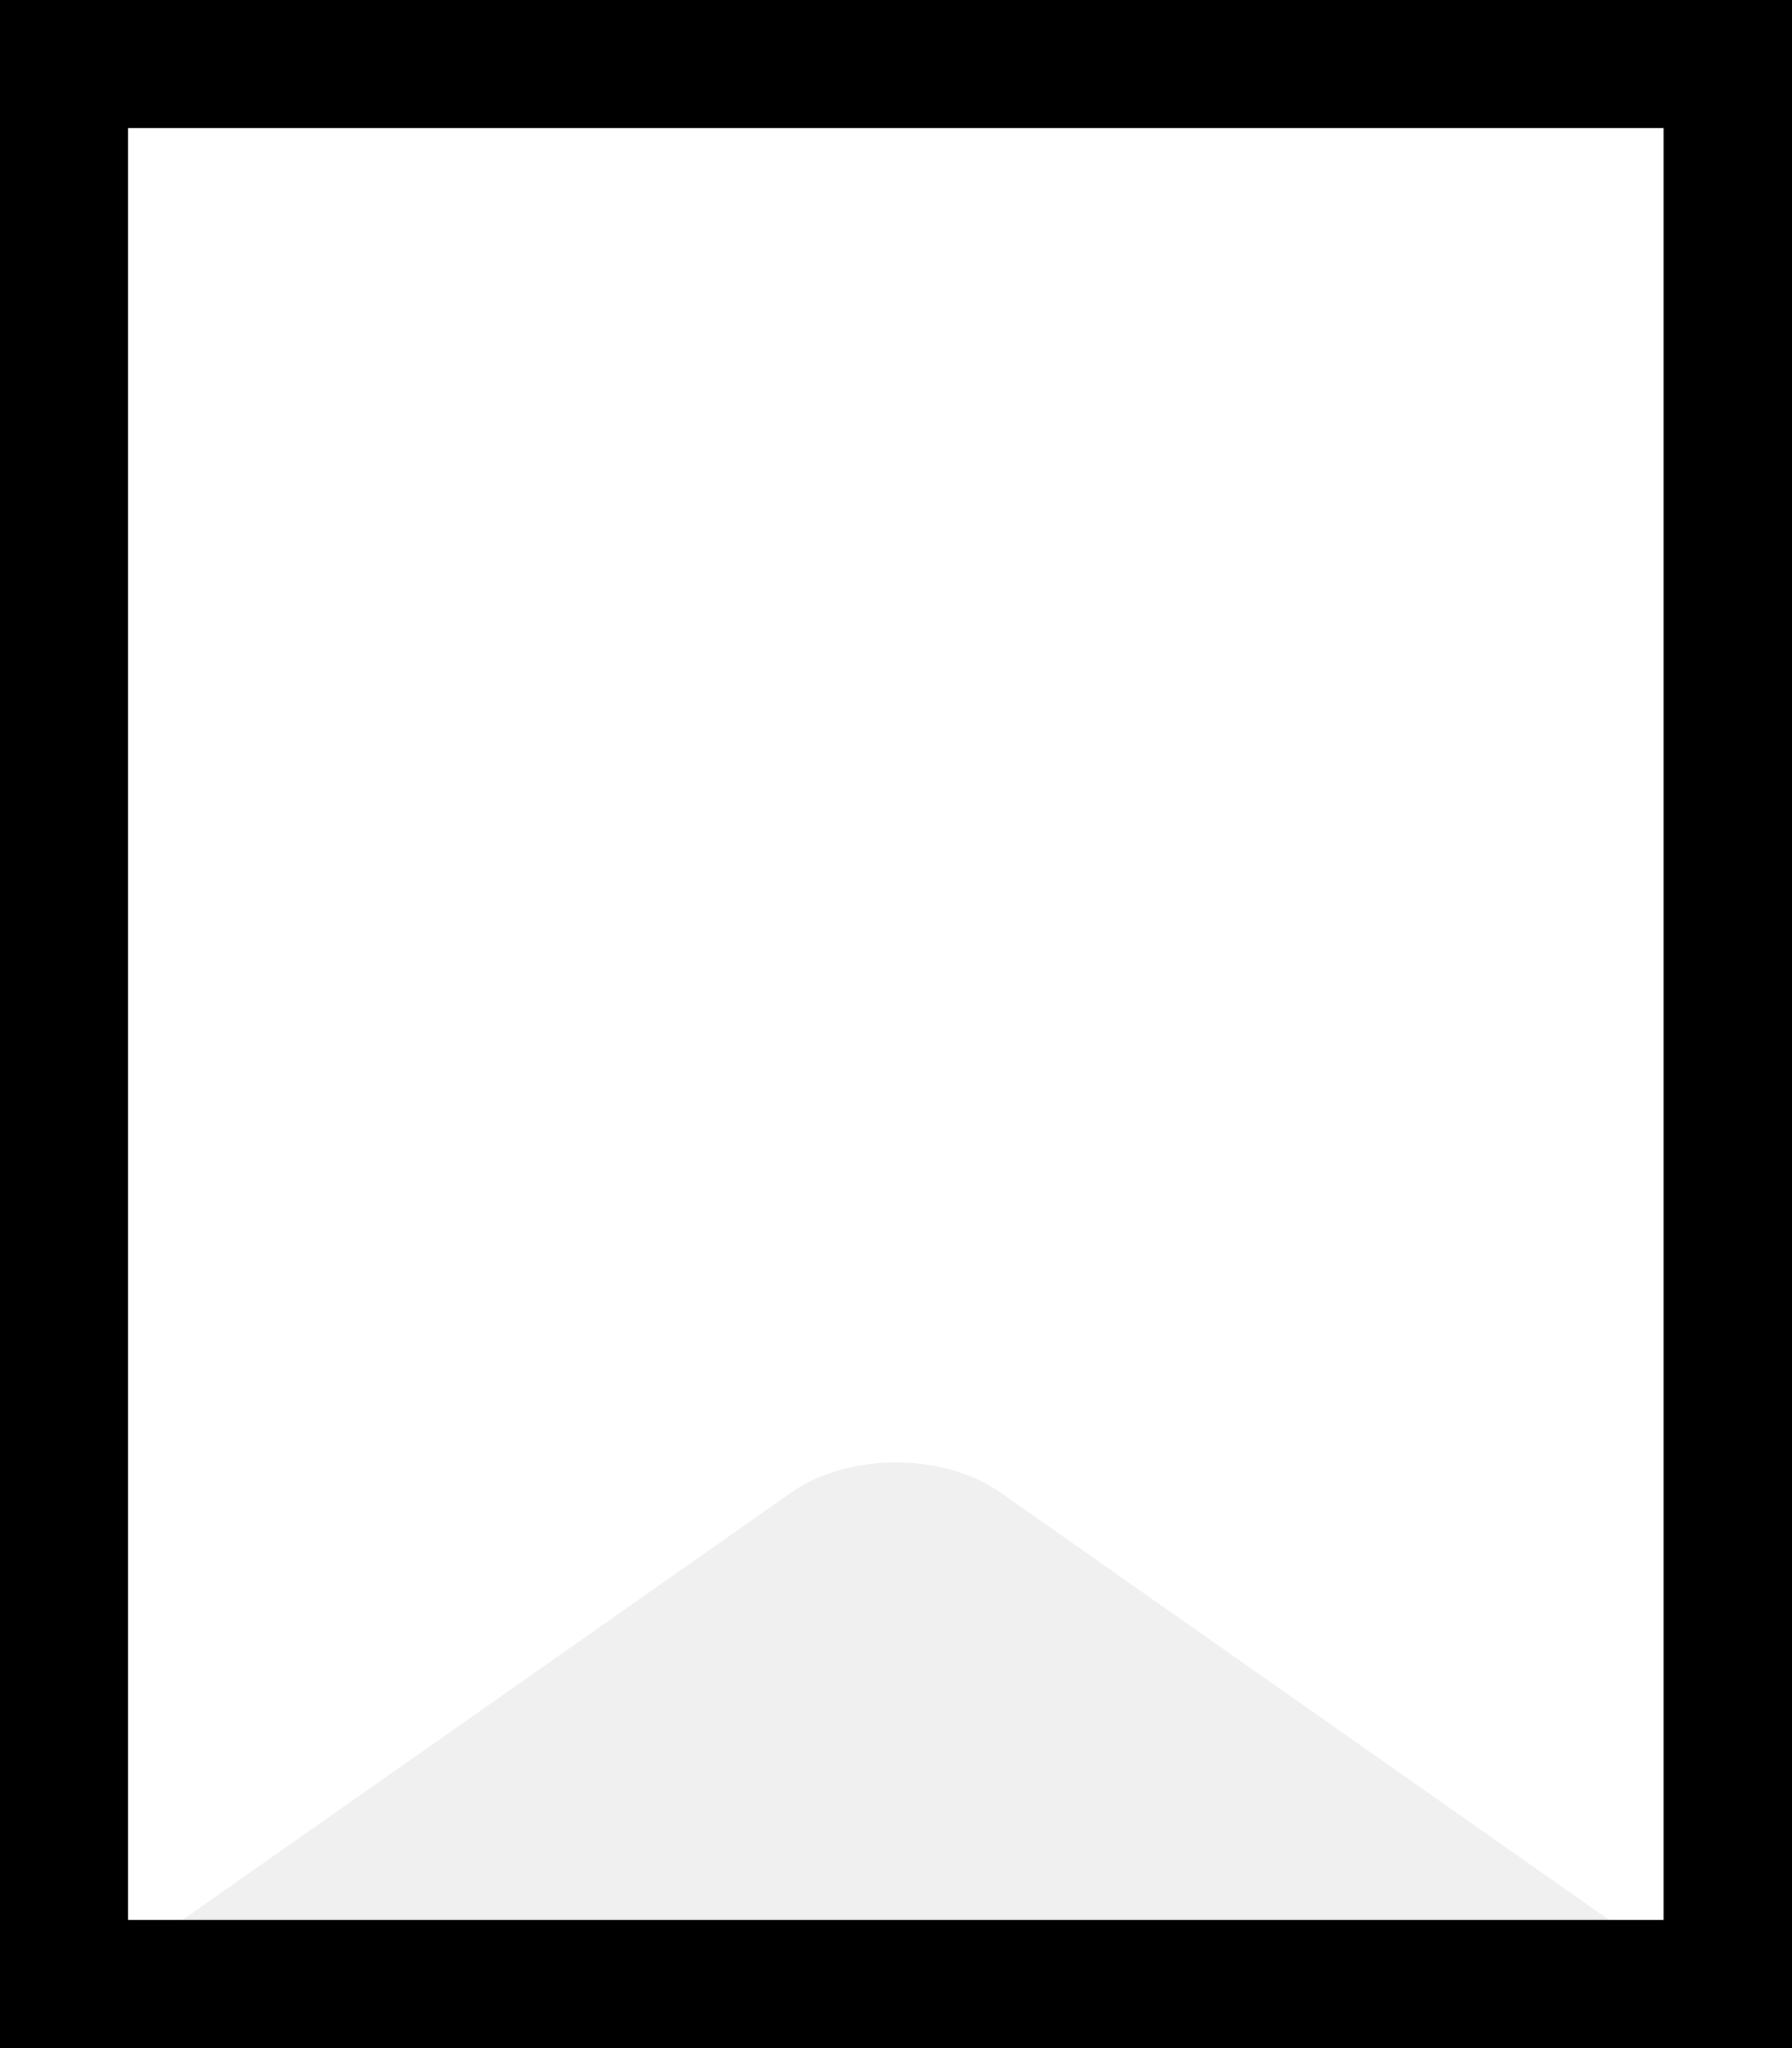
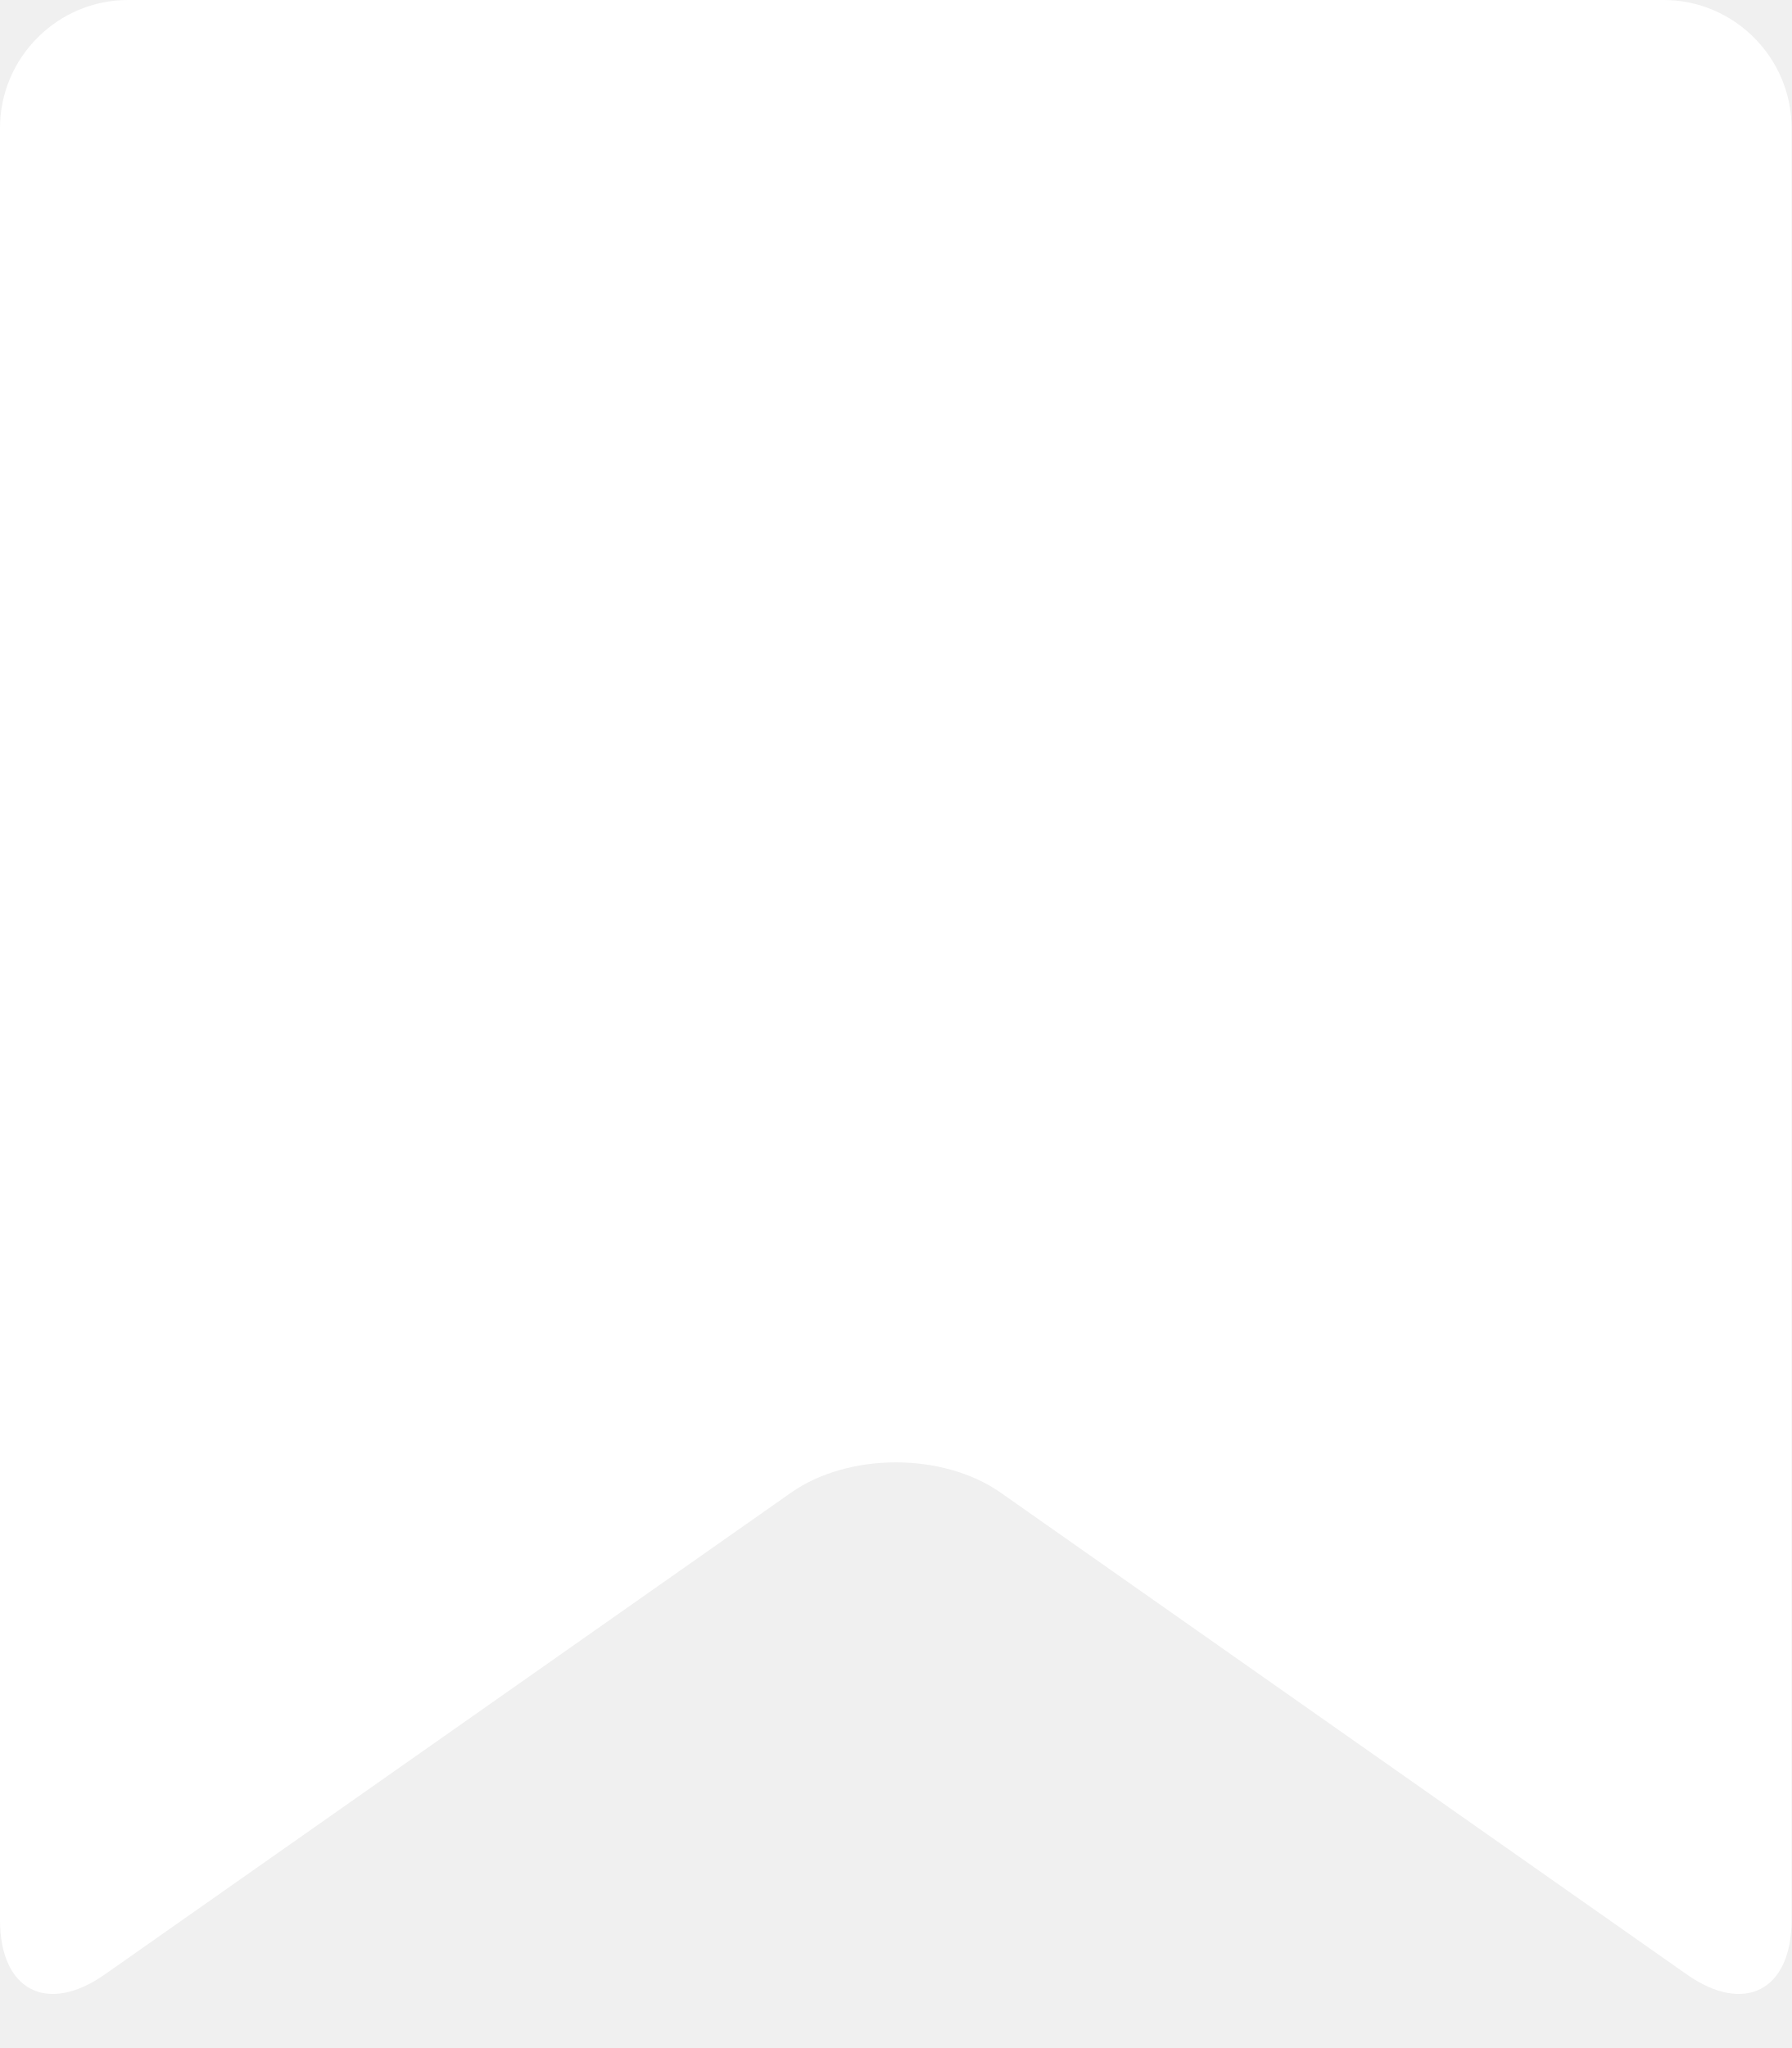
<svg xmlns="http://www.w3.org/2000/svg" width="14" height="16" viewBox="0 0 14 16" fill="none">
  <path d="M14 15C14 15.55 13.632 15.741 13.182 15.426L7.819 11.661C7.369 11.346 6.632 11.346 6.182 11.661L0.818 15.426C0.368 15.741 0 15.55 0 15V1C0 0.45 0.45 0 1 0H13C13.55 0 14 0.45 14 1V15Z" fill="white" />
-   <path d="M0 0V-1H-1V0H0ZM14 0H15V-1H14V0ZM14 16V17H15V16H14ZM0 16H-1V17H0V16ZM0 1H14V-1H0V1ZM13 0V16H15V0H13ZM14 15H0V17H14V15ZM1 16V0H-1V16H1Z" fill="black" />
</svg>
